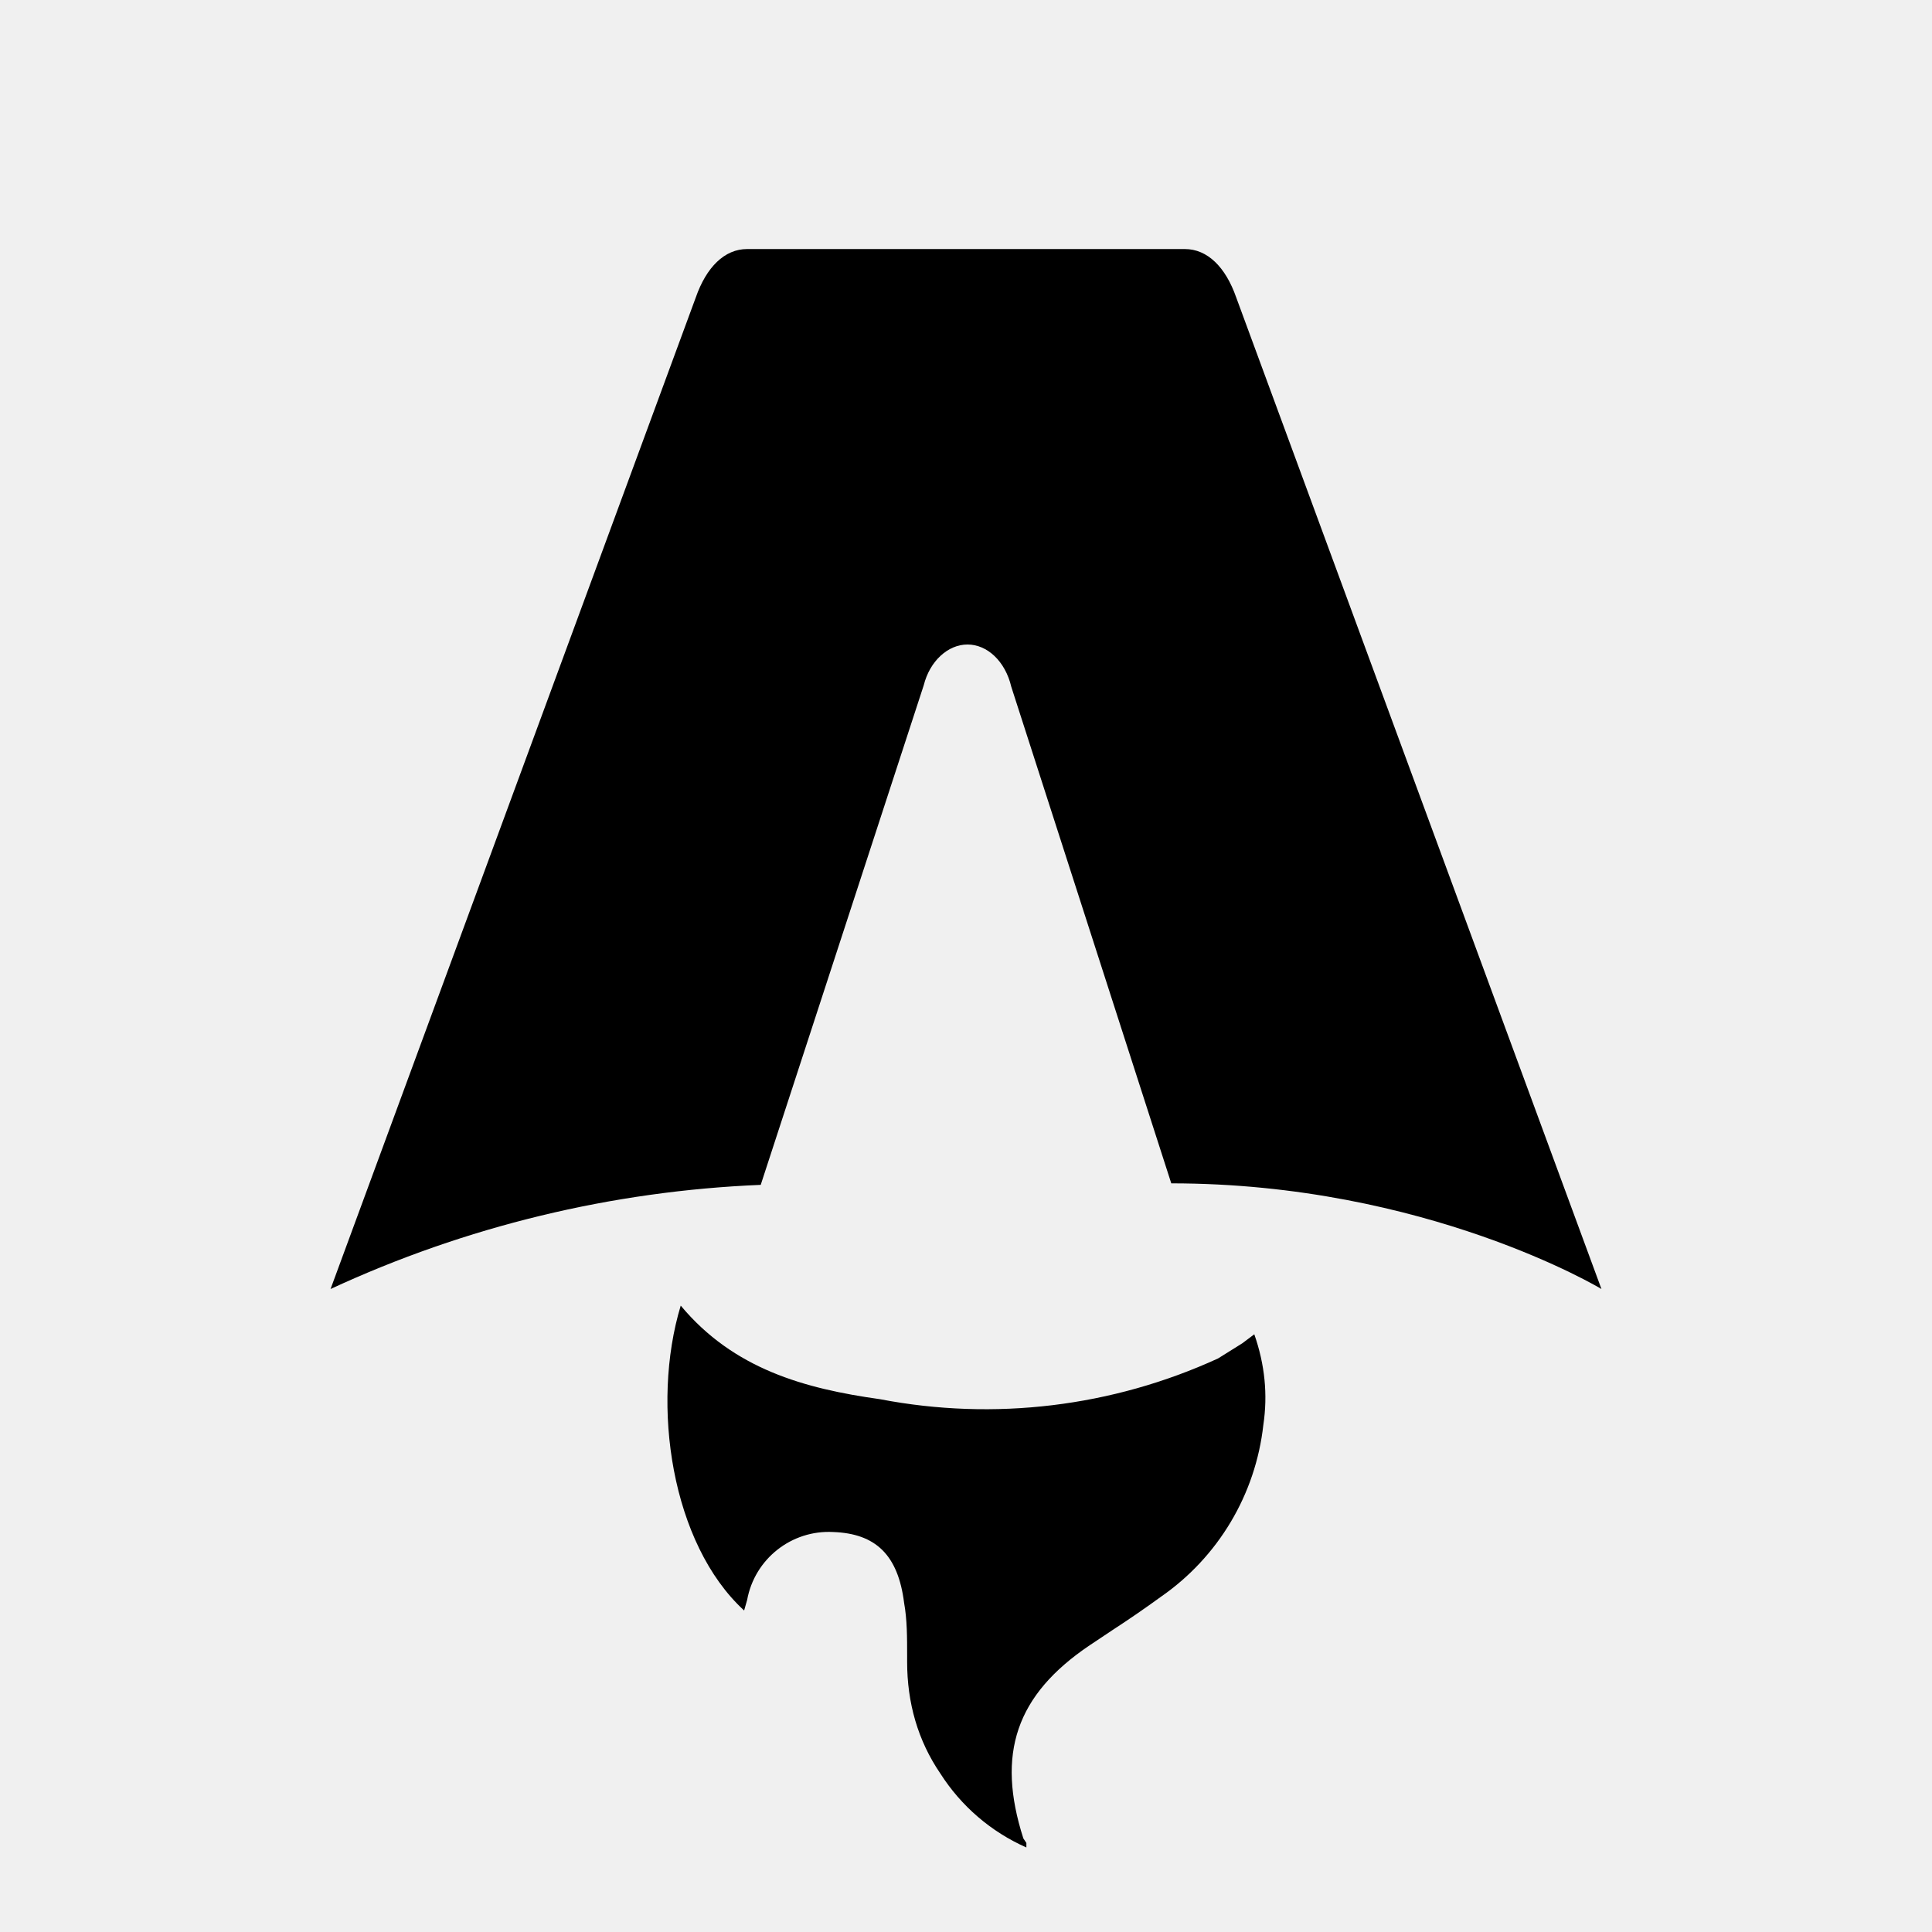
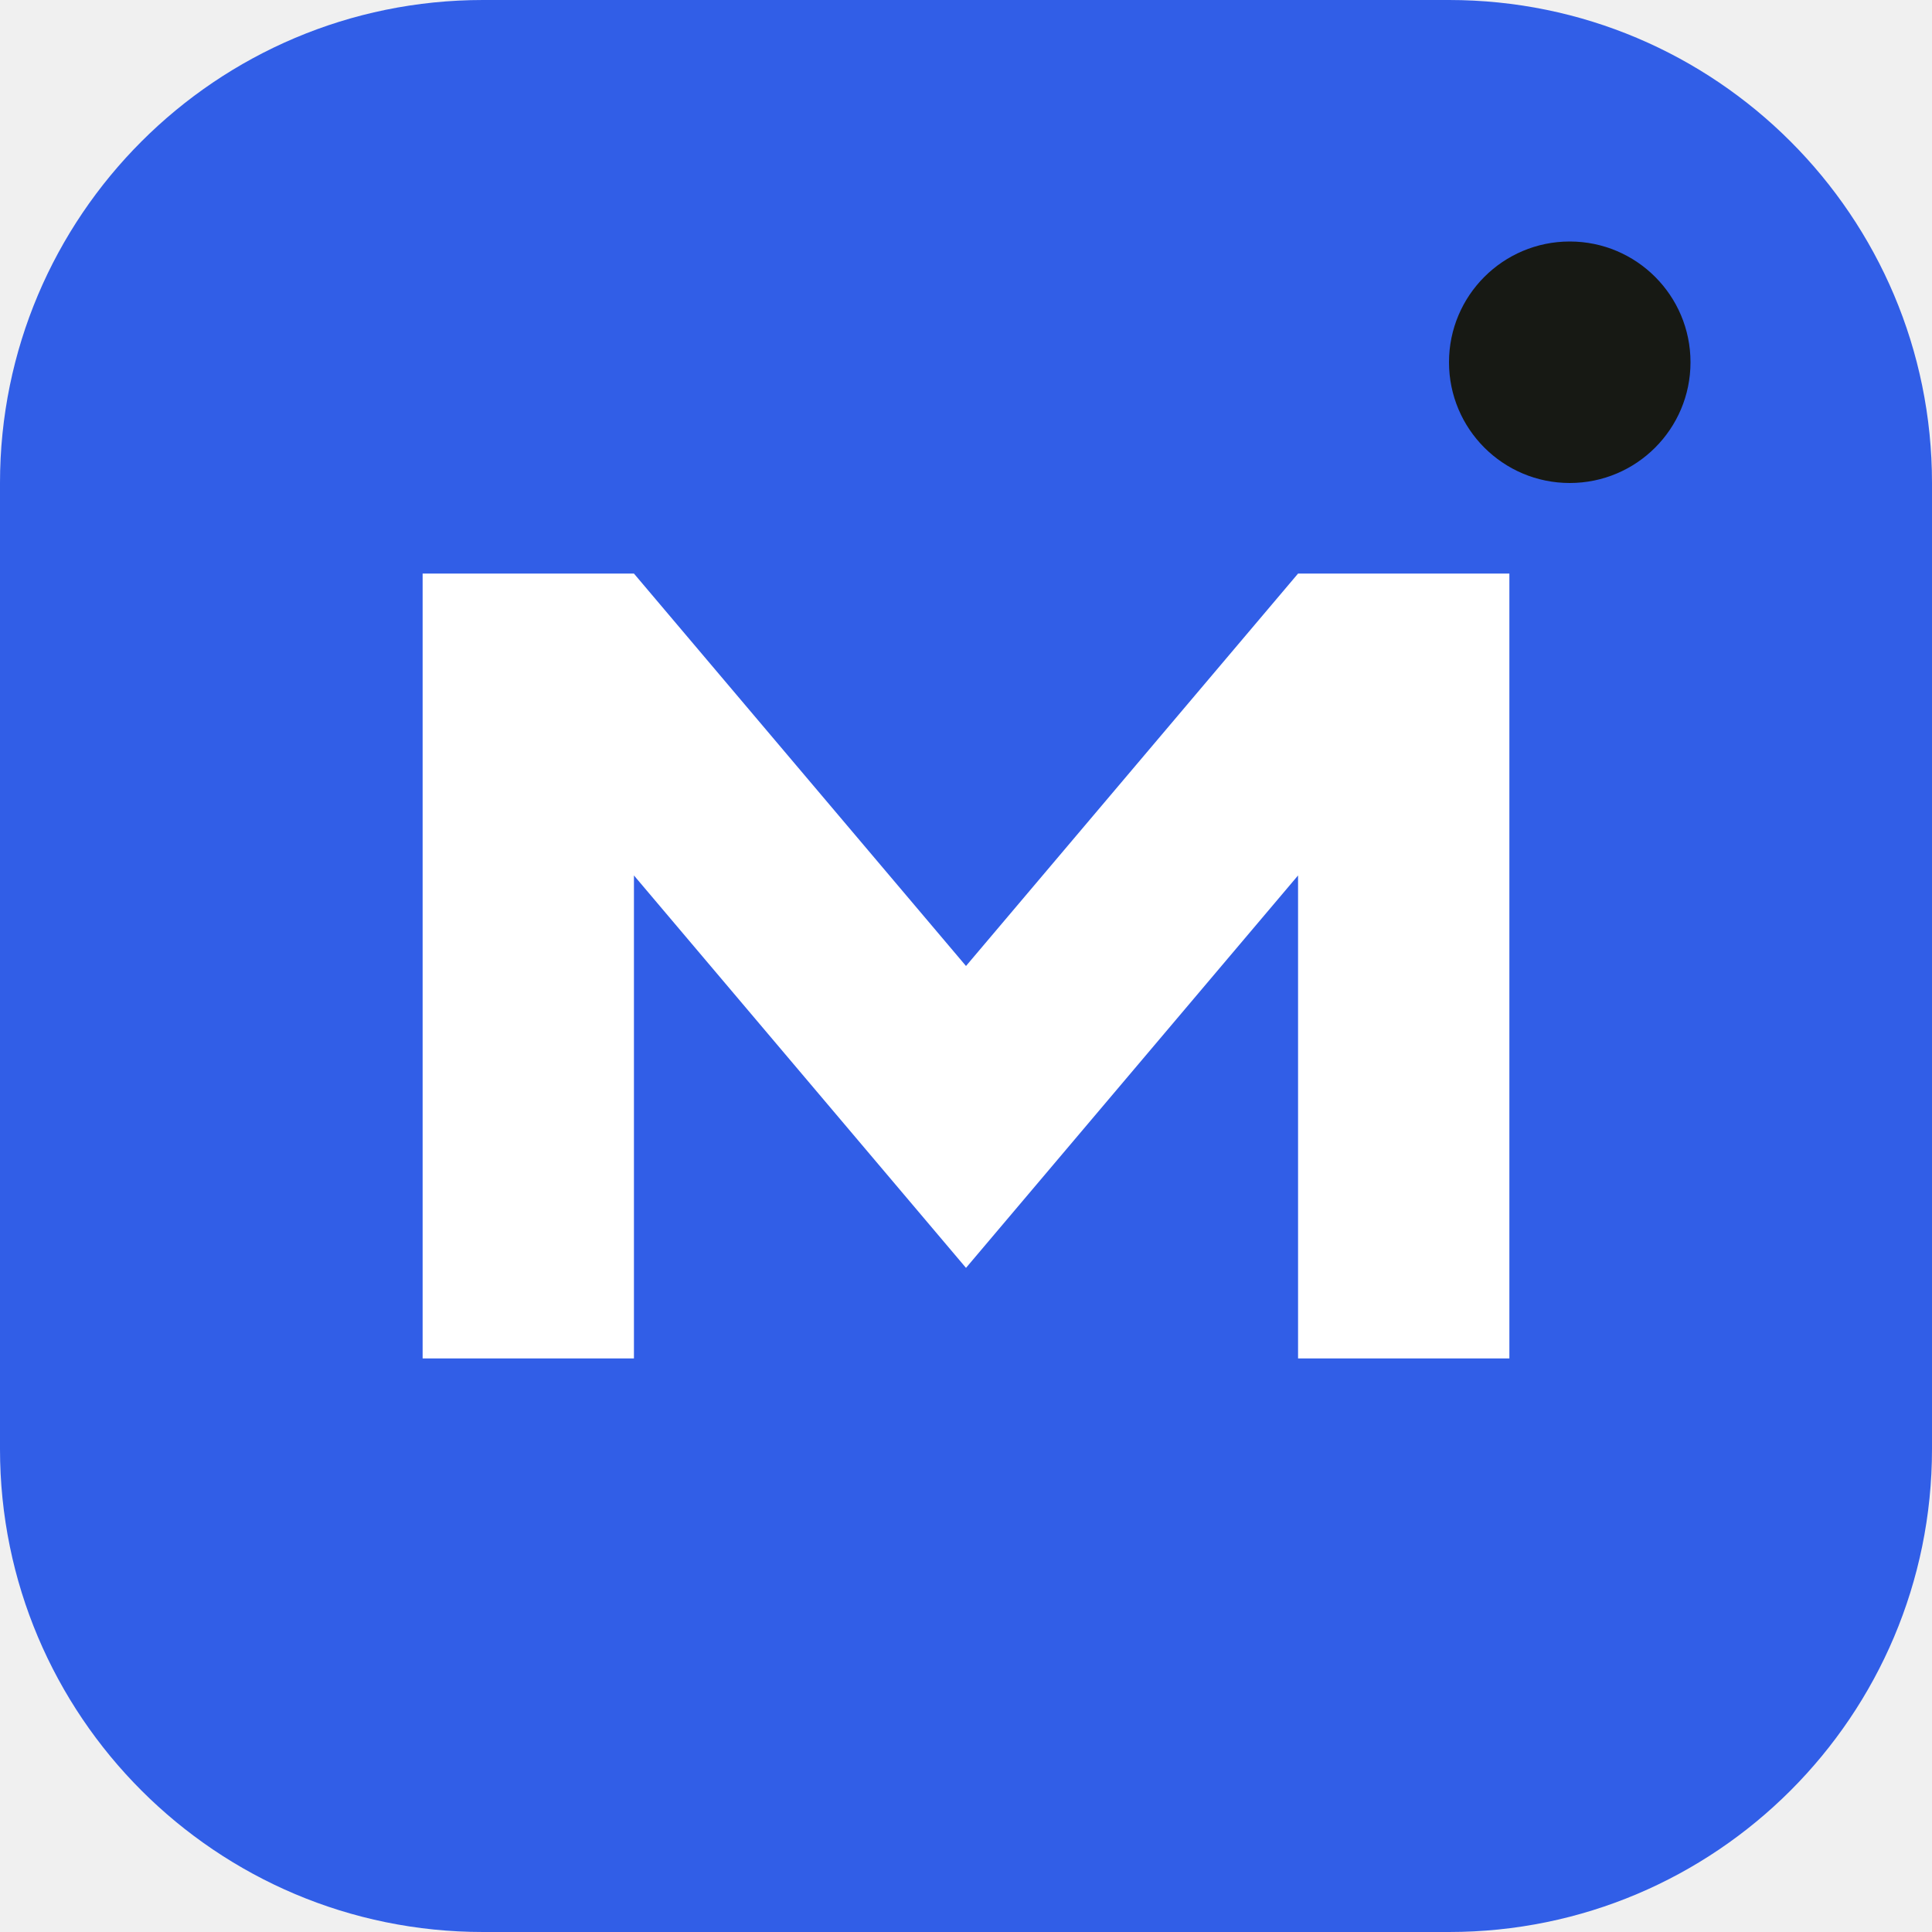
- <svg xmlns="http://www.w3.org/2000/svg" fill="none" viewBox="0 0 128 128">
-   <path d="M50.4 78.5a75.1 75.1 0 0 0-28.5 6.9l24.2-65.7c.7-2 1.9-3.2 3.4-3.2h29c1.5 0 2.7 1.2 3.4 3.2l24.2 65.7s-11.6-7-28.5-7L67 45.5c-.4-1.7-1.6-2.8-2.9-2.8-1.3 0-2.5 1.1-2.9 2.7L50.4 78.5Zm-1.1 28.2Zm-4.2-20.2c-2 6.6-.6 15.8 4.2 20.2a17.5 17.5 0 0 1 .2-.7 5.5 5.5 0 0 1 5.7-4.5c2.8.1 4.3 1.5 4.7 4.7.2 1.1.2 2.3.2 3.5v.4c0 2.7.7 5.2 2.2 7.4a13 13 0 0 0 5.7 4.9v-.3l-.2-.3c-1.8-5.6-.5-9.5 4.4-12.8l1.5-1a73 73 0 0 0 3.2-2.2 16 16 0 0 0 6.8-11.4c.3-2 .1-4-.6-6l-.8.6-1.6 1a37 37 0 0 1-22.4 2.7c-5-.7-9.7-2-13.2-6.2Z" />
-   <style>
-         path { fill: #000; }
-         @media (prefers-color-scheme: dark) {
-             path { fill: #FFF; }
-         }
-     </style>
+ <svg xmlns="http://www.w3.org/2000/svg" viewBox="0 0 64 64" role="img" aria-label="Markson">
+   <rect width="64" height="64" rx="16" fill="#315ee7" />
+   <path d="M14 45V19h7l11 13 11-13h7v26h-7V29L32 42 21 29v16h-7Z" fill="#fff" />
+   <circle cx="52" cy="12" r="4" fill="#171914" />
</svg>
